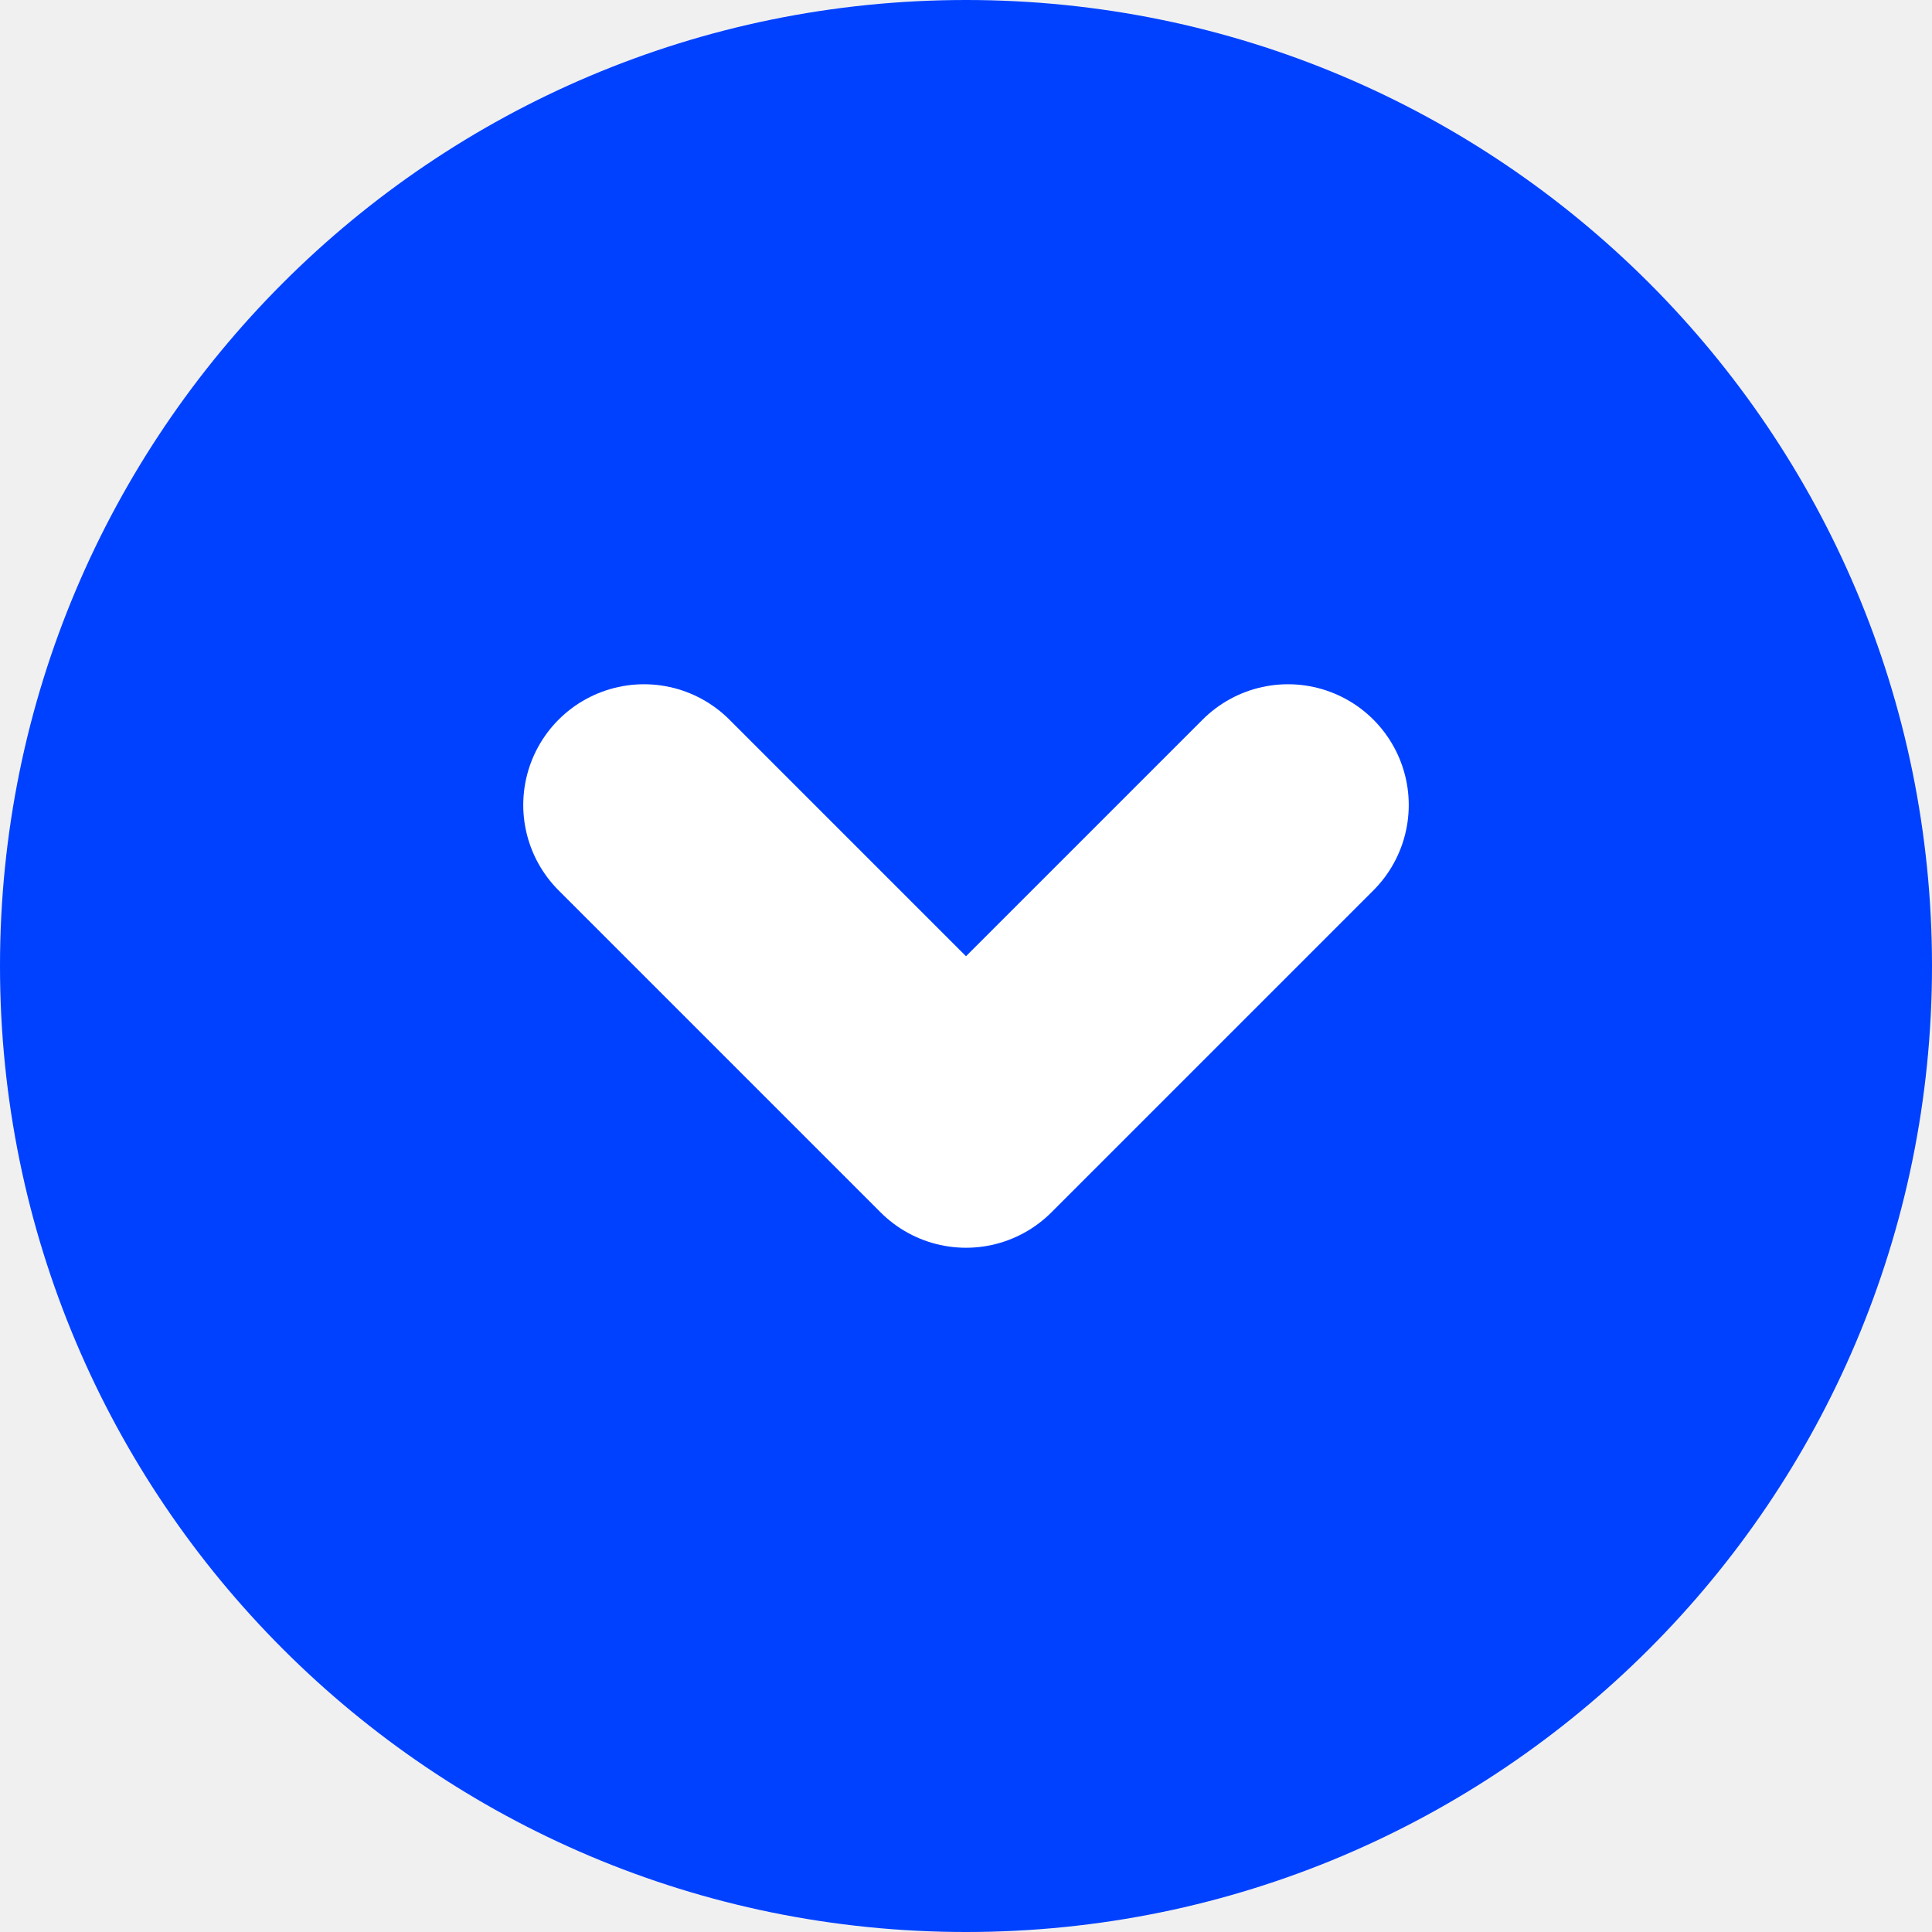
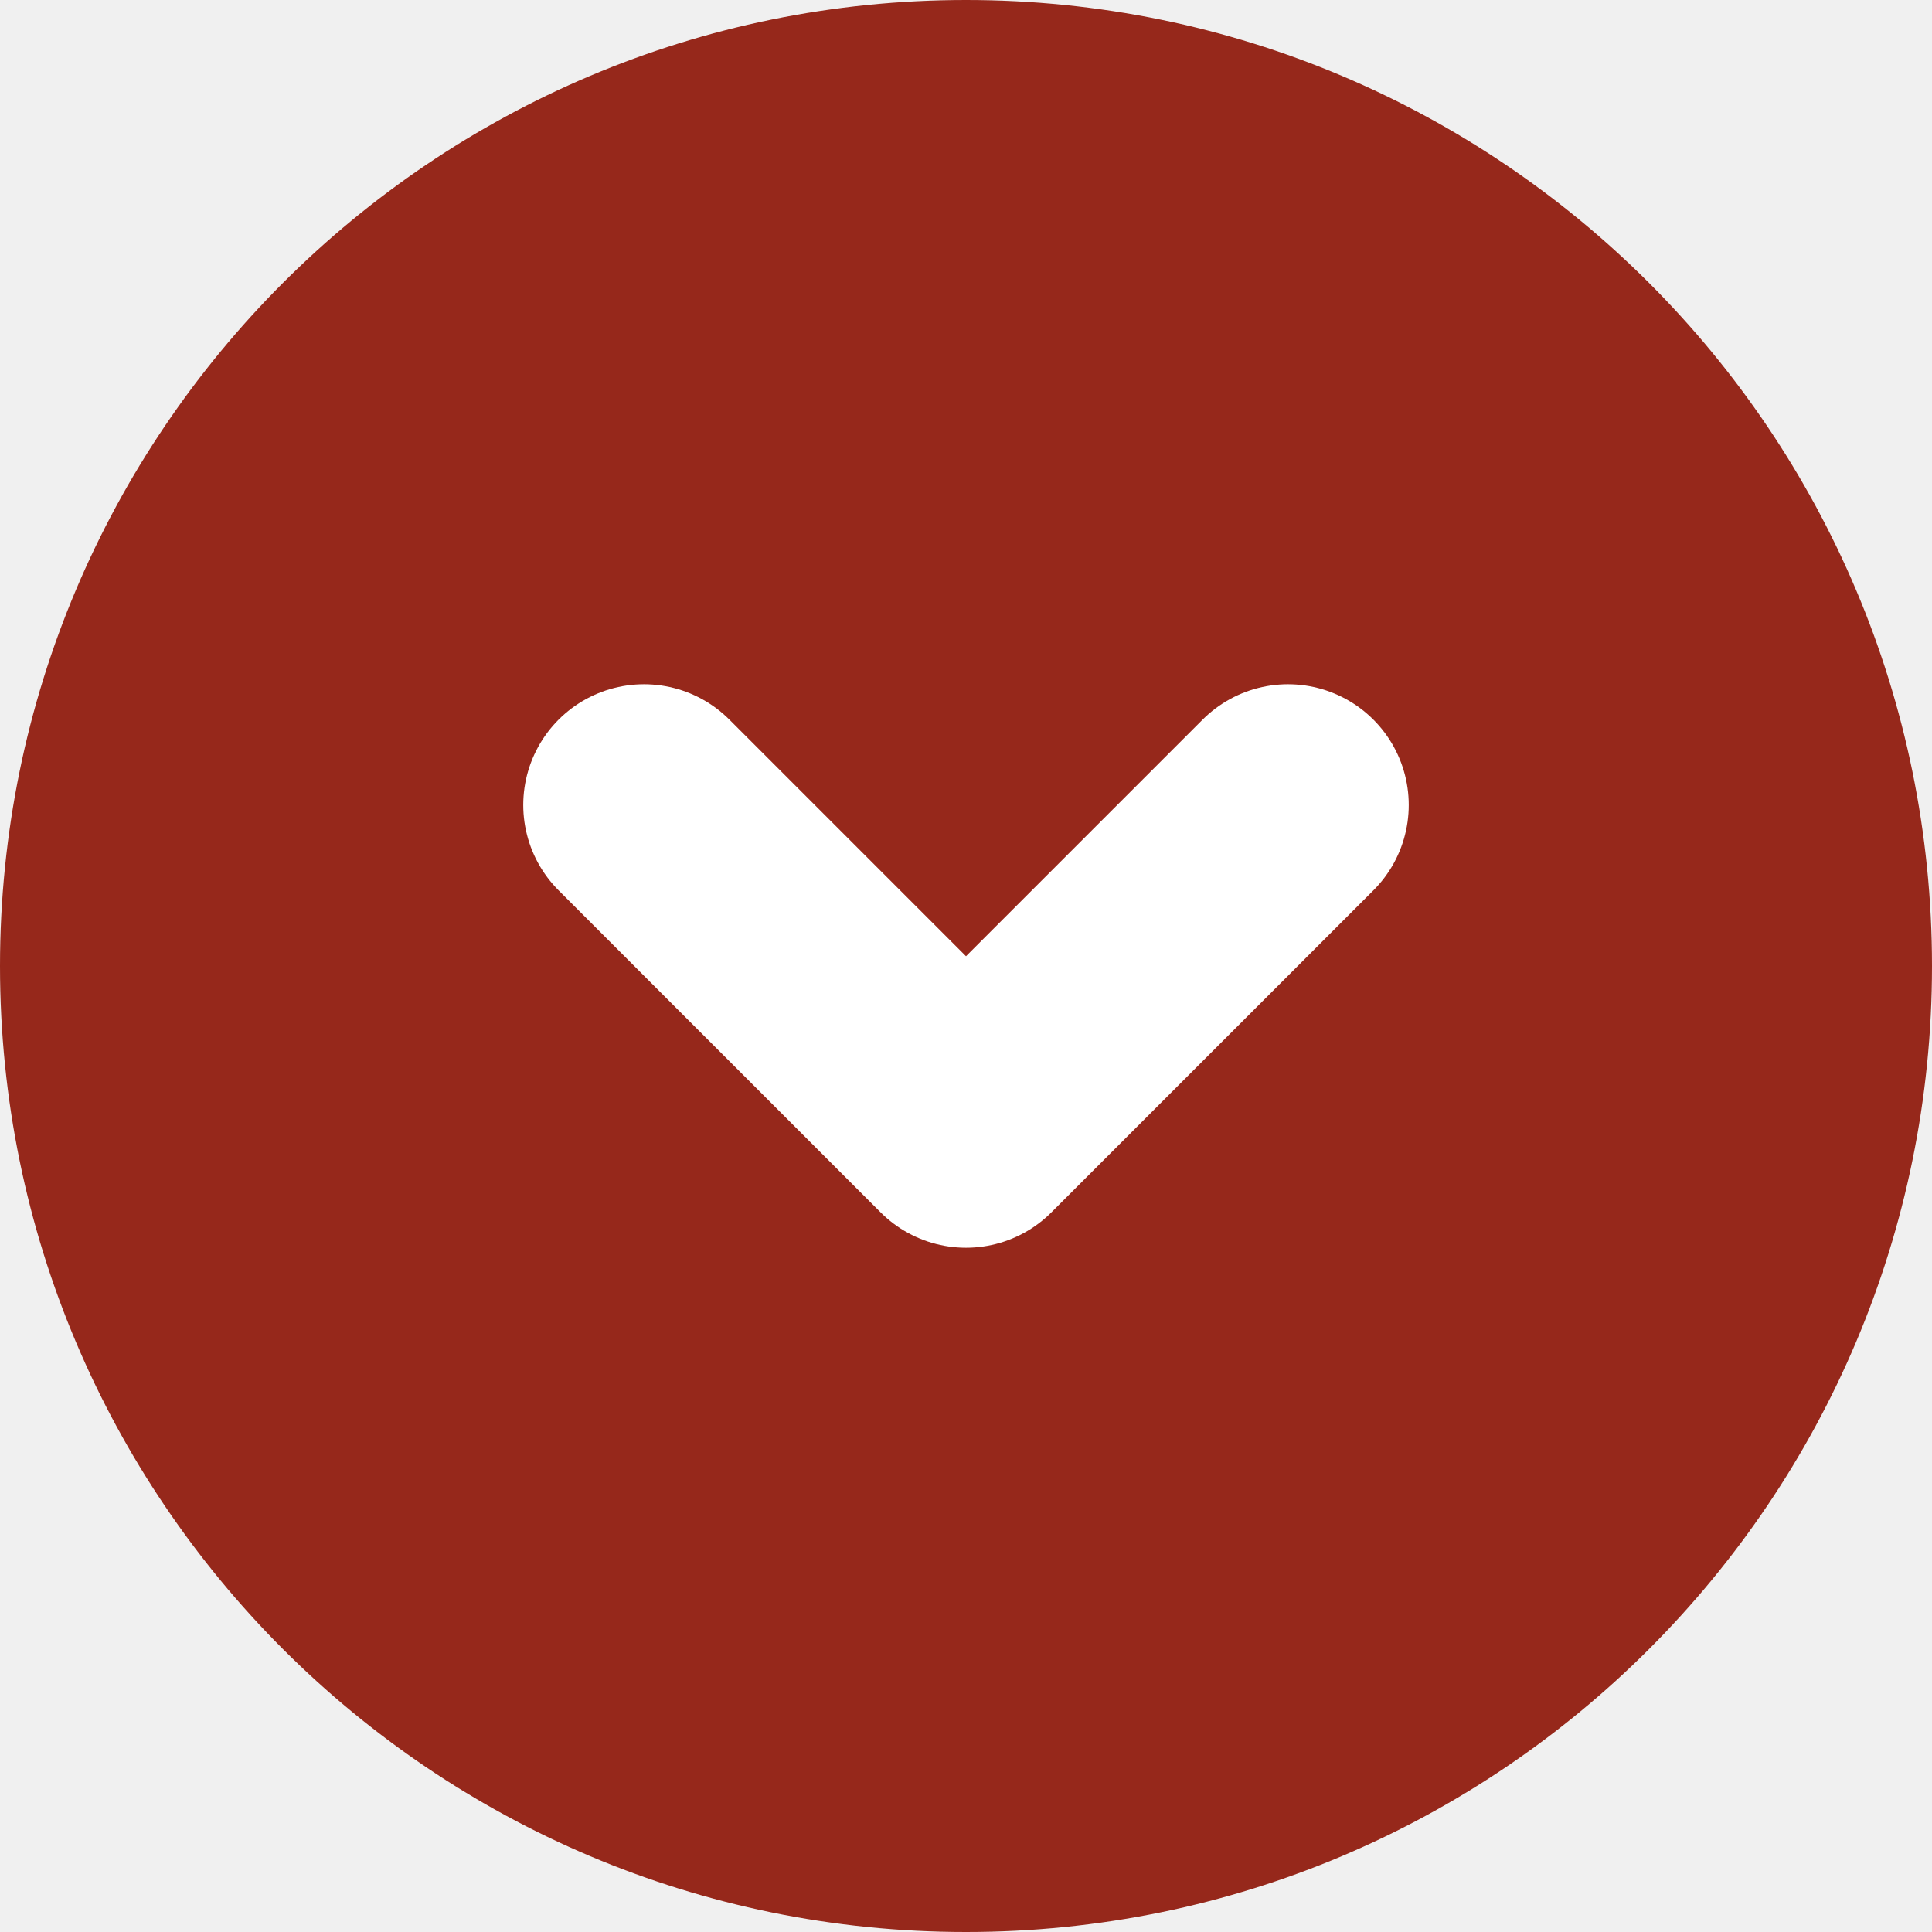
<svg xmlns="http://www.w3.org/2000/svg" width="24px" height="24px" viewBox="0 0 24 24" version="1.1">
  <defs />
  <g id="Accordion-Arrow-Down" stroke="none" stroke-width="1" fill="none" fill-rule="evenodd">
-     <rect id="Rectangle-2" fill="#0041FF" x="0" y="0" width="24" height="24" rx="12" />
+     <rect id="Rectangle-2" fill="#96281b" x="0" y="0" width="24" height="24" rx="12" />
    <polyline id="Path-3" stroke="#FFFFFF" stroke-width="3" stroke-linecap="round" stroke-linejoin="round" transform="translate(12, 12) scale(-1, -1) rotate(-90) translate(-12, -12) " points="10 8 14 12 10 16" />
  </g>
</svg>
